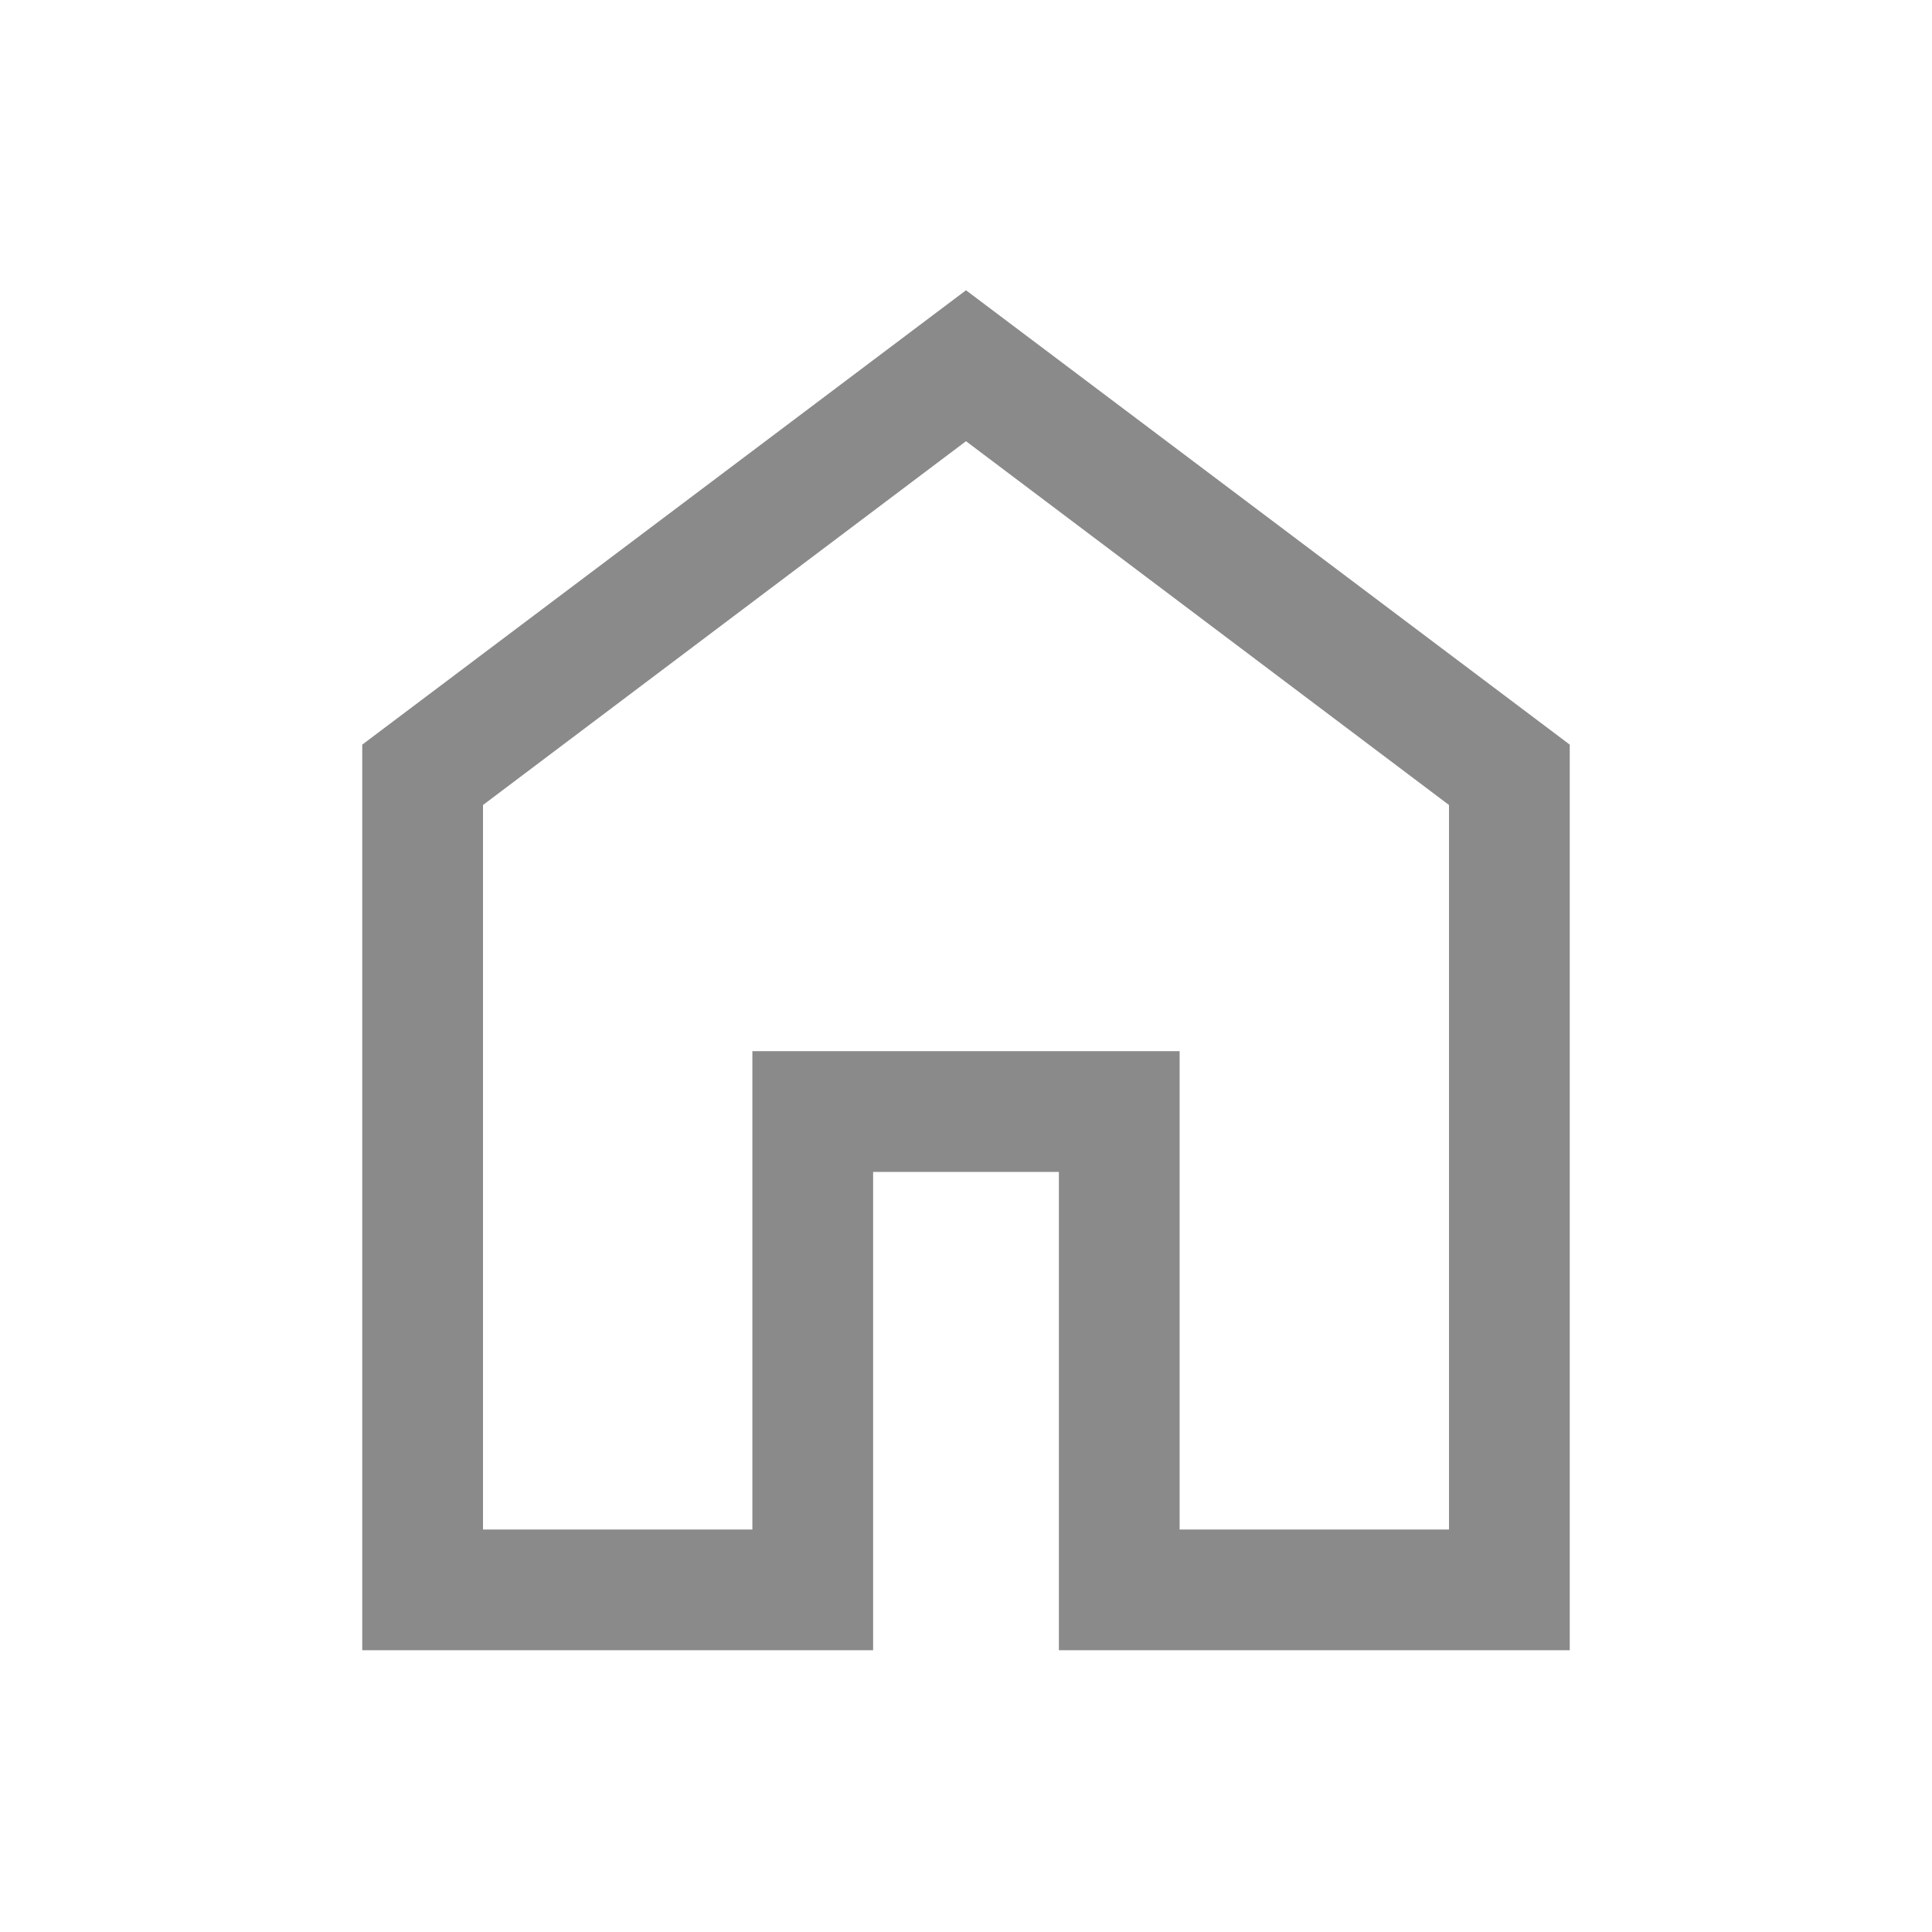
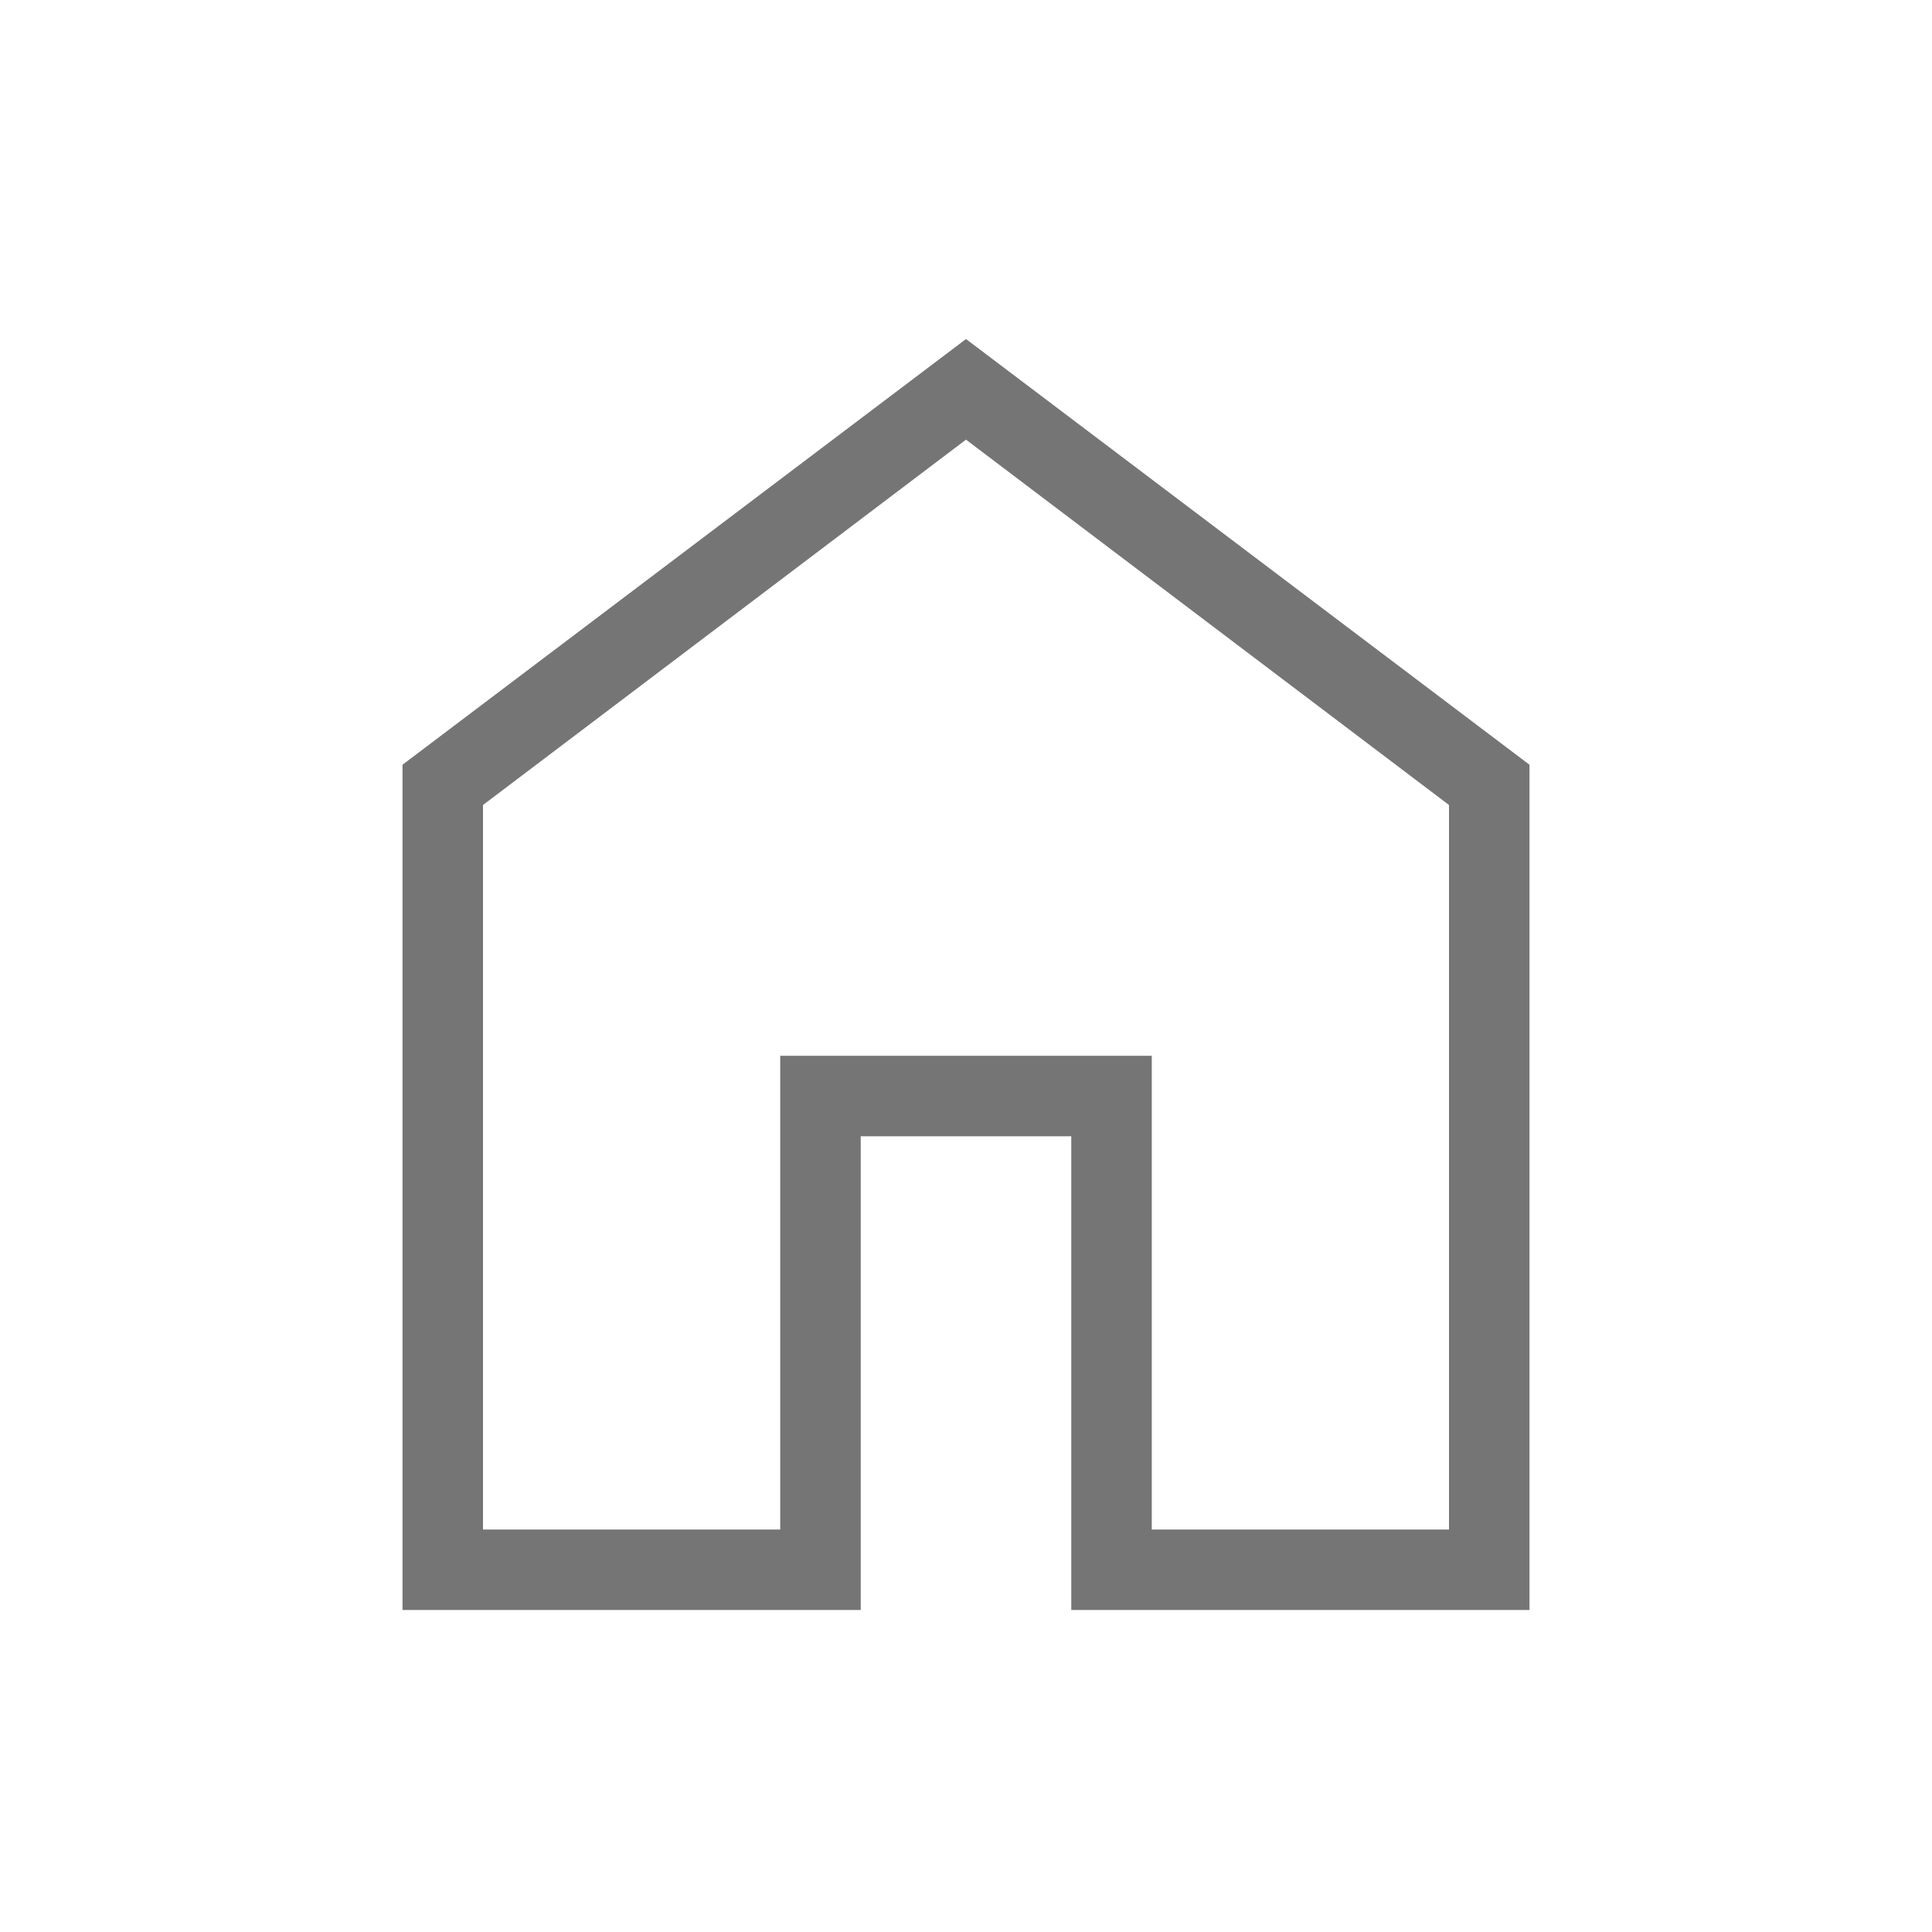
- <svg xmlns="http://www.w3.org/2000/svg" height="24px" viewBox="0 -960 960 960" width="24px" fill="#8A8A8A">
-   <path d="M240-200h133.85v-237.69h212.3V-200H720v-360L480-740.77 240-560v360Zm-60 60v-450l300-225.77L780-590v450H526.15v-237.69h-92.3V-140H180Zm300-330.38Z" />
+ <svg xmlns="http://www.w3.org/2000/svg" height="24px" viewBox="0 -960 960 960" width="24px" fill="#757575">
+   <path d="M240-200h147.69v-235.38h184.62V-200H720v-360L480-741.54 240-560v360Zm-40 40v-420l280-211.54L760-580v420H532.31v-235.38H427.69V-160H200Zm280-310.77Z" />
</svg>
